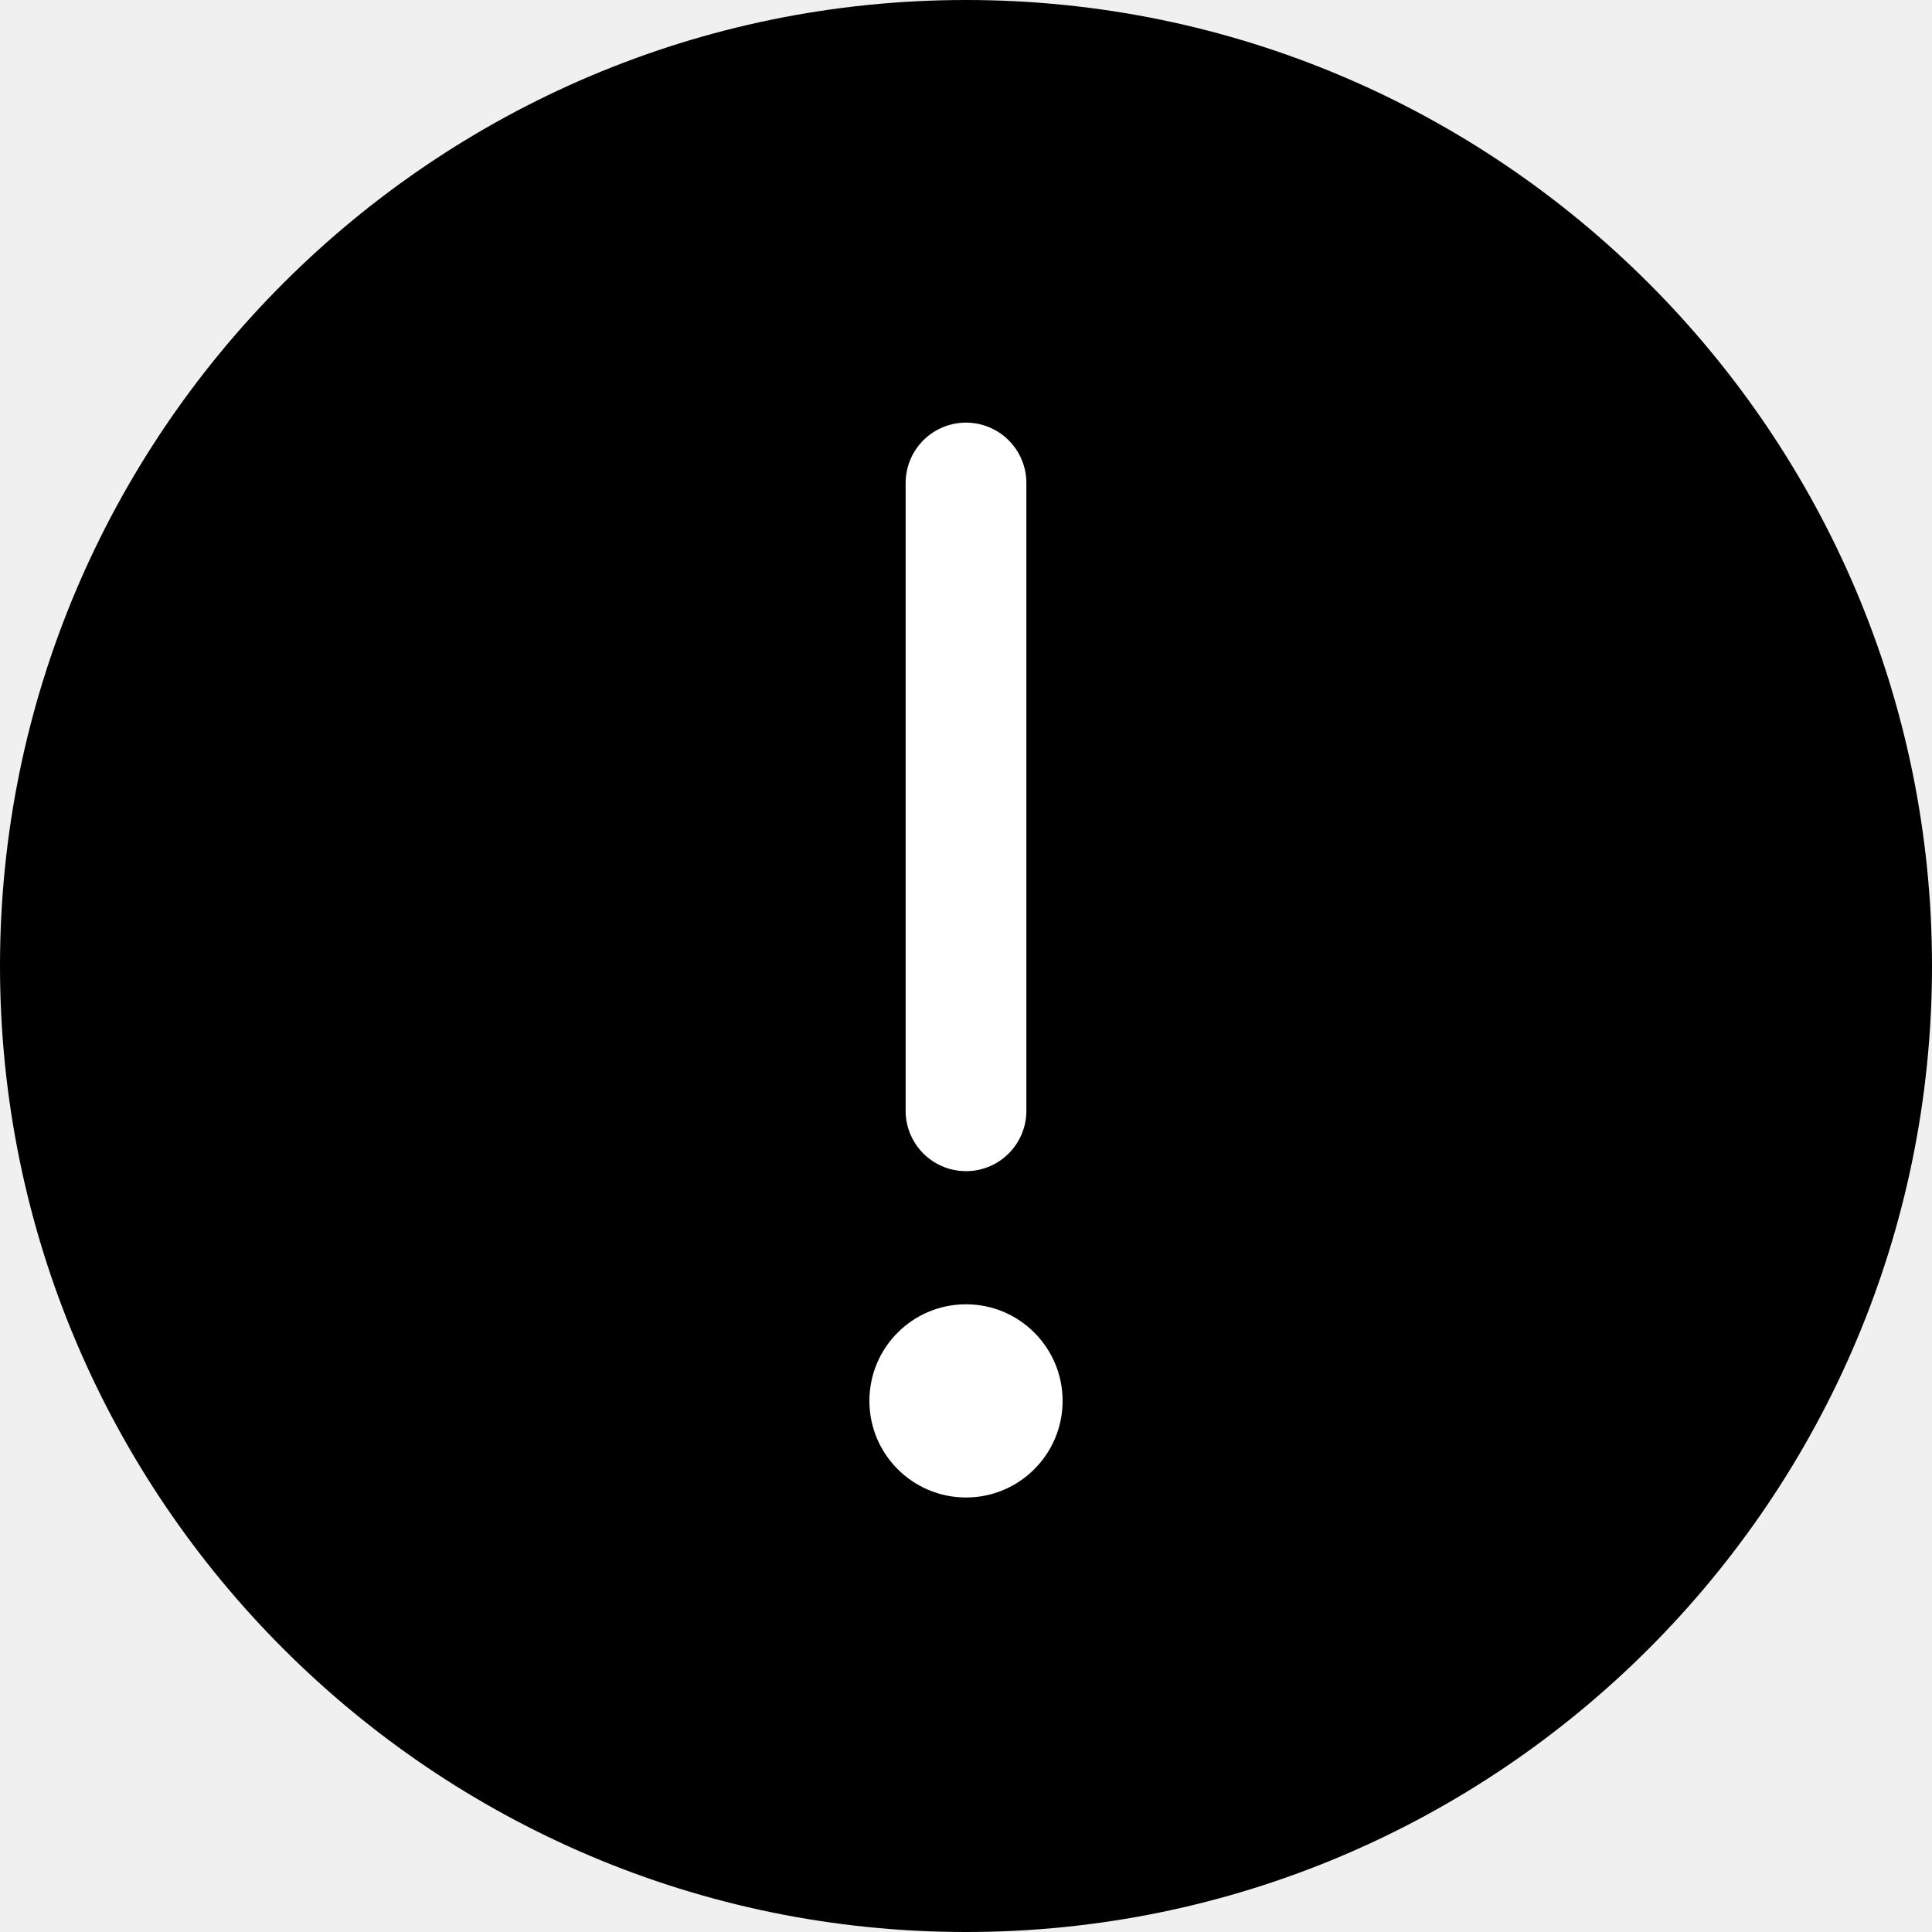
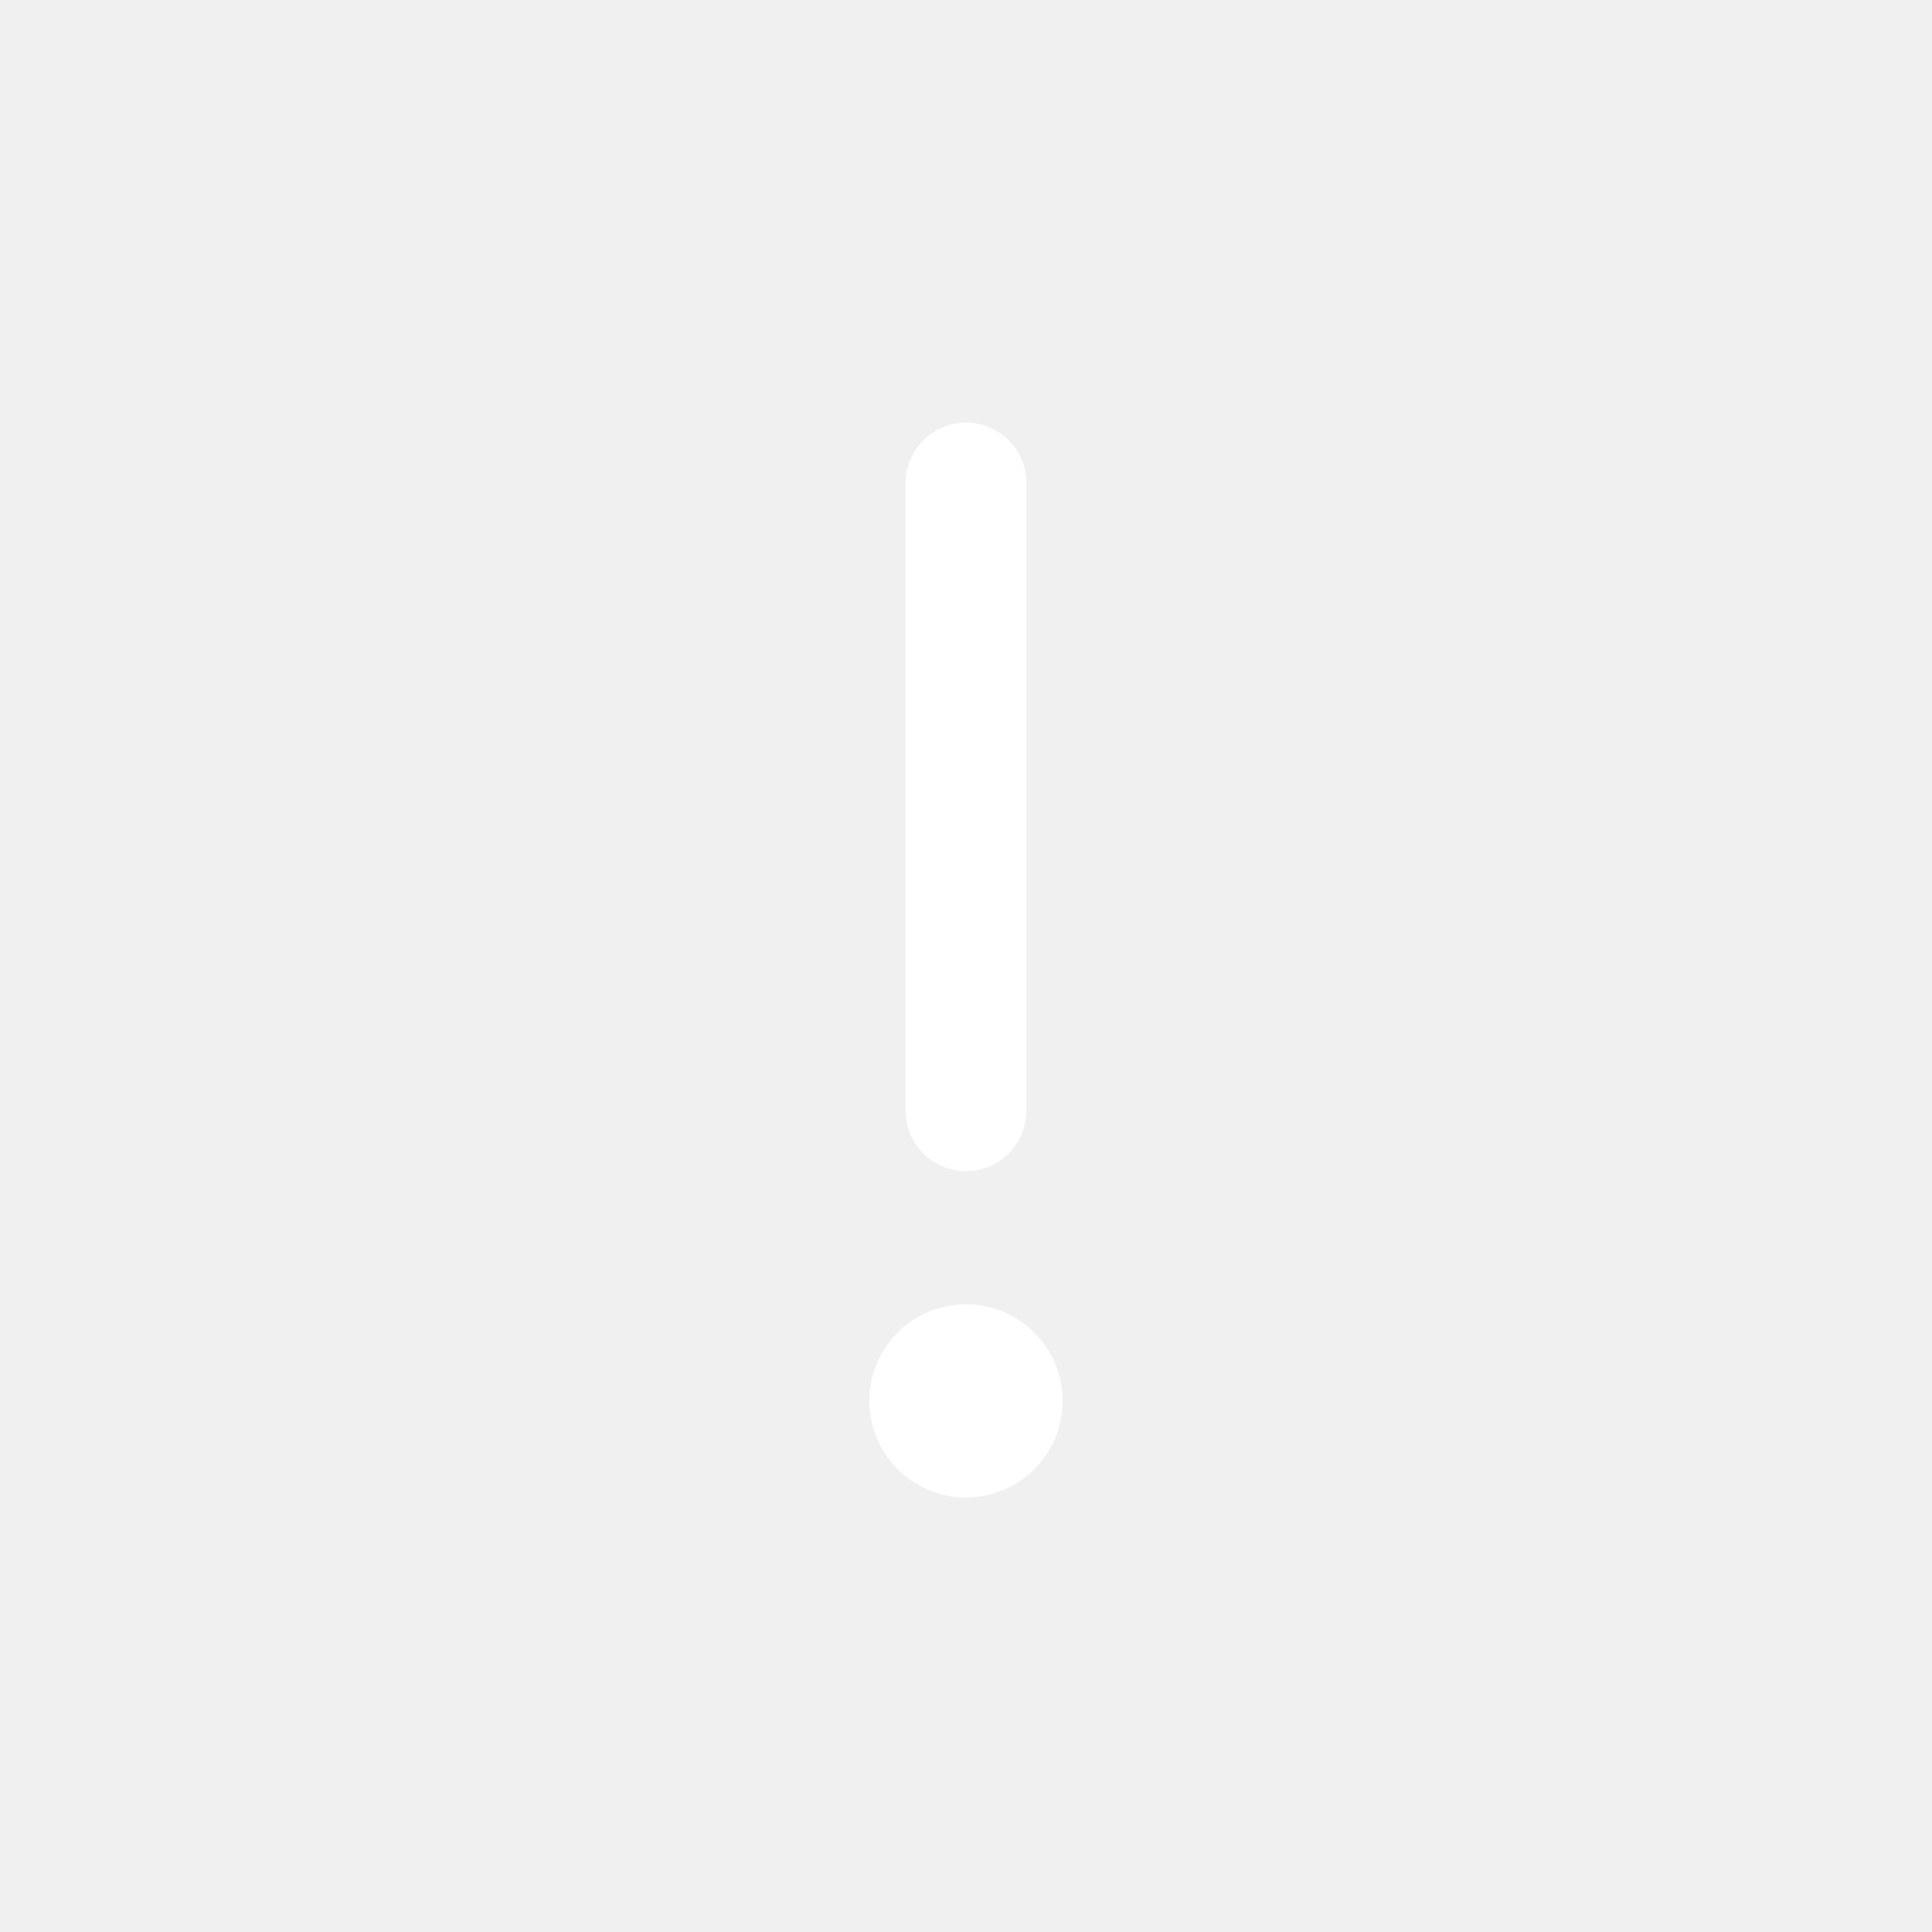
- <svg xmlns="http://www.w3.org/2000/svg" viewBox="0 0 16 16">
-   <path d="M8 0C3.588 0 0 3.59 0 8C0 12.41 3.588 16 8 16C12.412 16 16 12.41 16 8C16 3.59 12.412 0 8 0Z" fill-rule="evenodd" />
-   <path d="M8 4L8 9.199" stroke="#FFFFFF" stroke-linecap="round" />
-   <circle r="0.8" transform="matrix(1 0 0 1 8 11.6016)" fill="#FFFFFF" />
+ <svg xmlns="http://www.w3.org/2000/svg" viewBox="0 0 16 16" fill="none">
+   <defs />
+   <path id="路径" d="M8 0C3.588 0 0 3.59 0 8C0 12.41 3.588 16 8 16C12.412 16 16 12.41 16 8C16 3.59 12.412 0 8 0Z" fill-rule="evenodd" />
+   <path id="路径 3" d="M8 4L8 9.199" stroke="#FFFFFF" stroke-linecap="round" />
+   <circle id="椭圆形" r="0.8" transform="matrix(1 0 0 1 8 11.6016)" fill="#FFFFFF" />
</svg>
